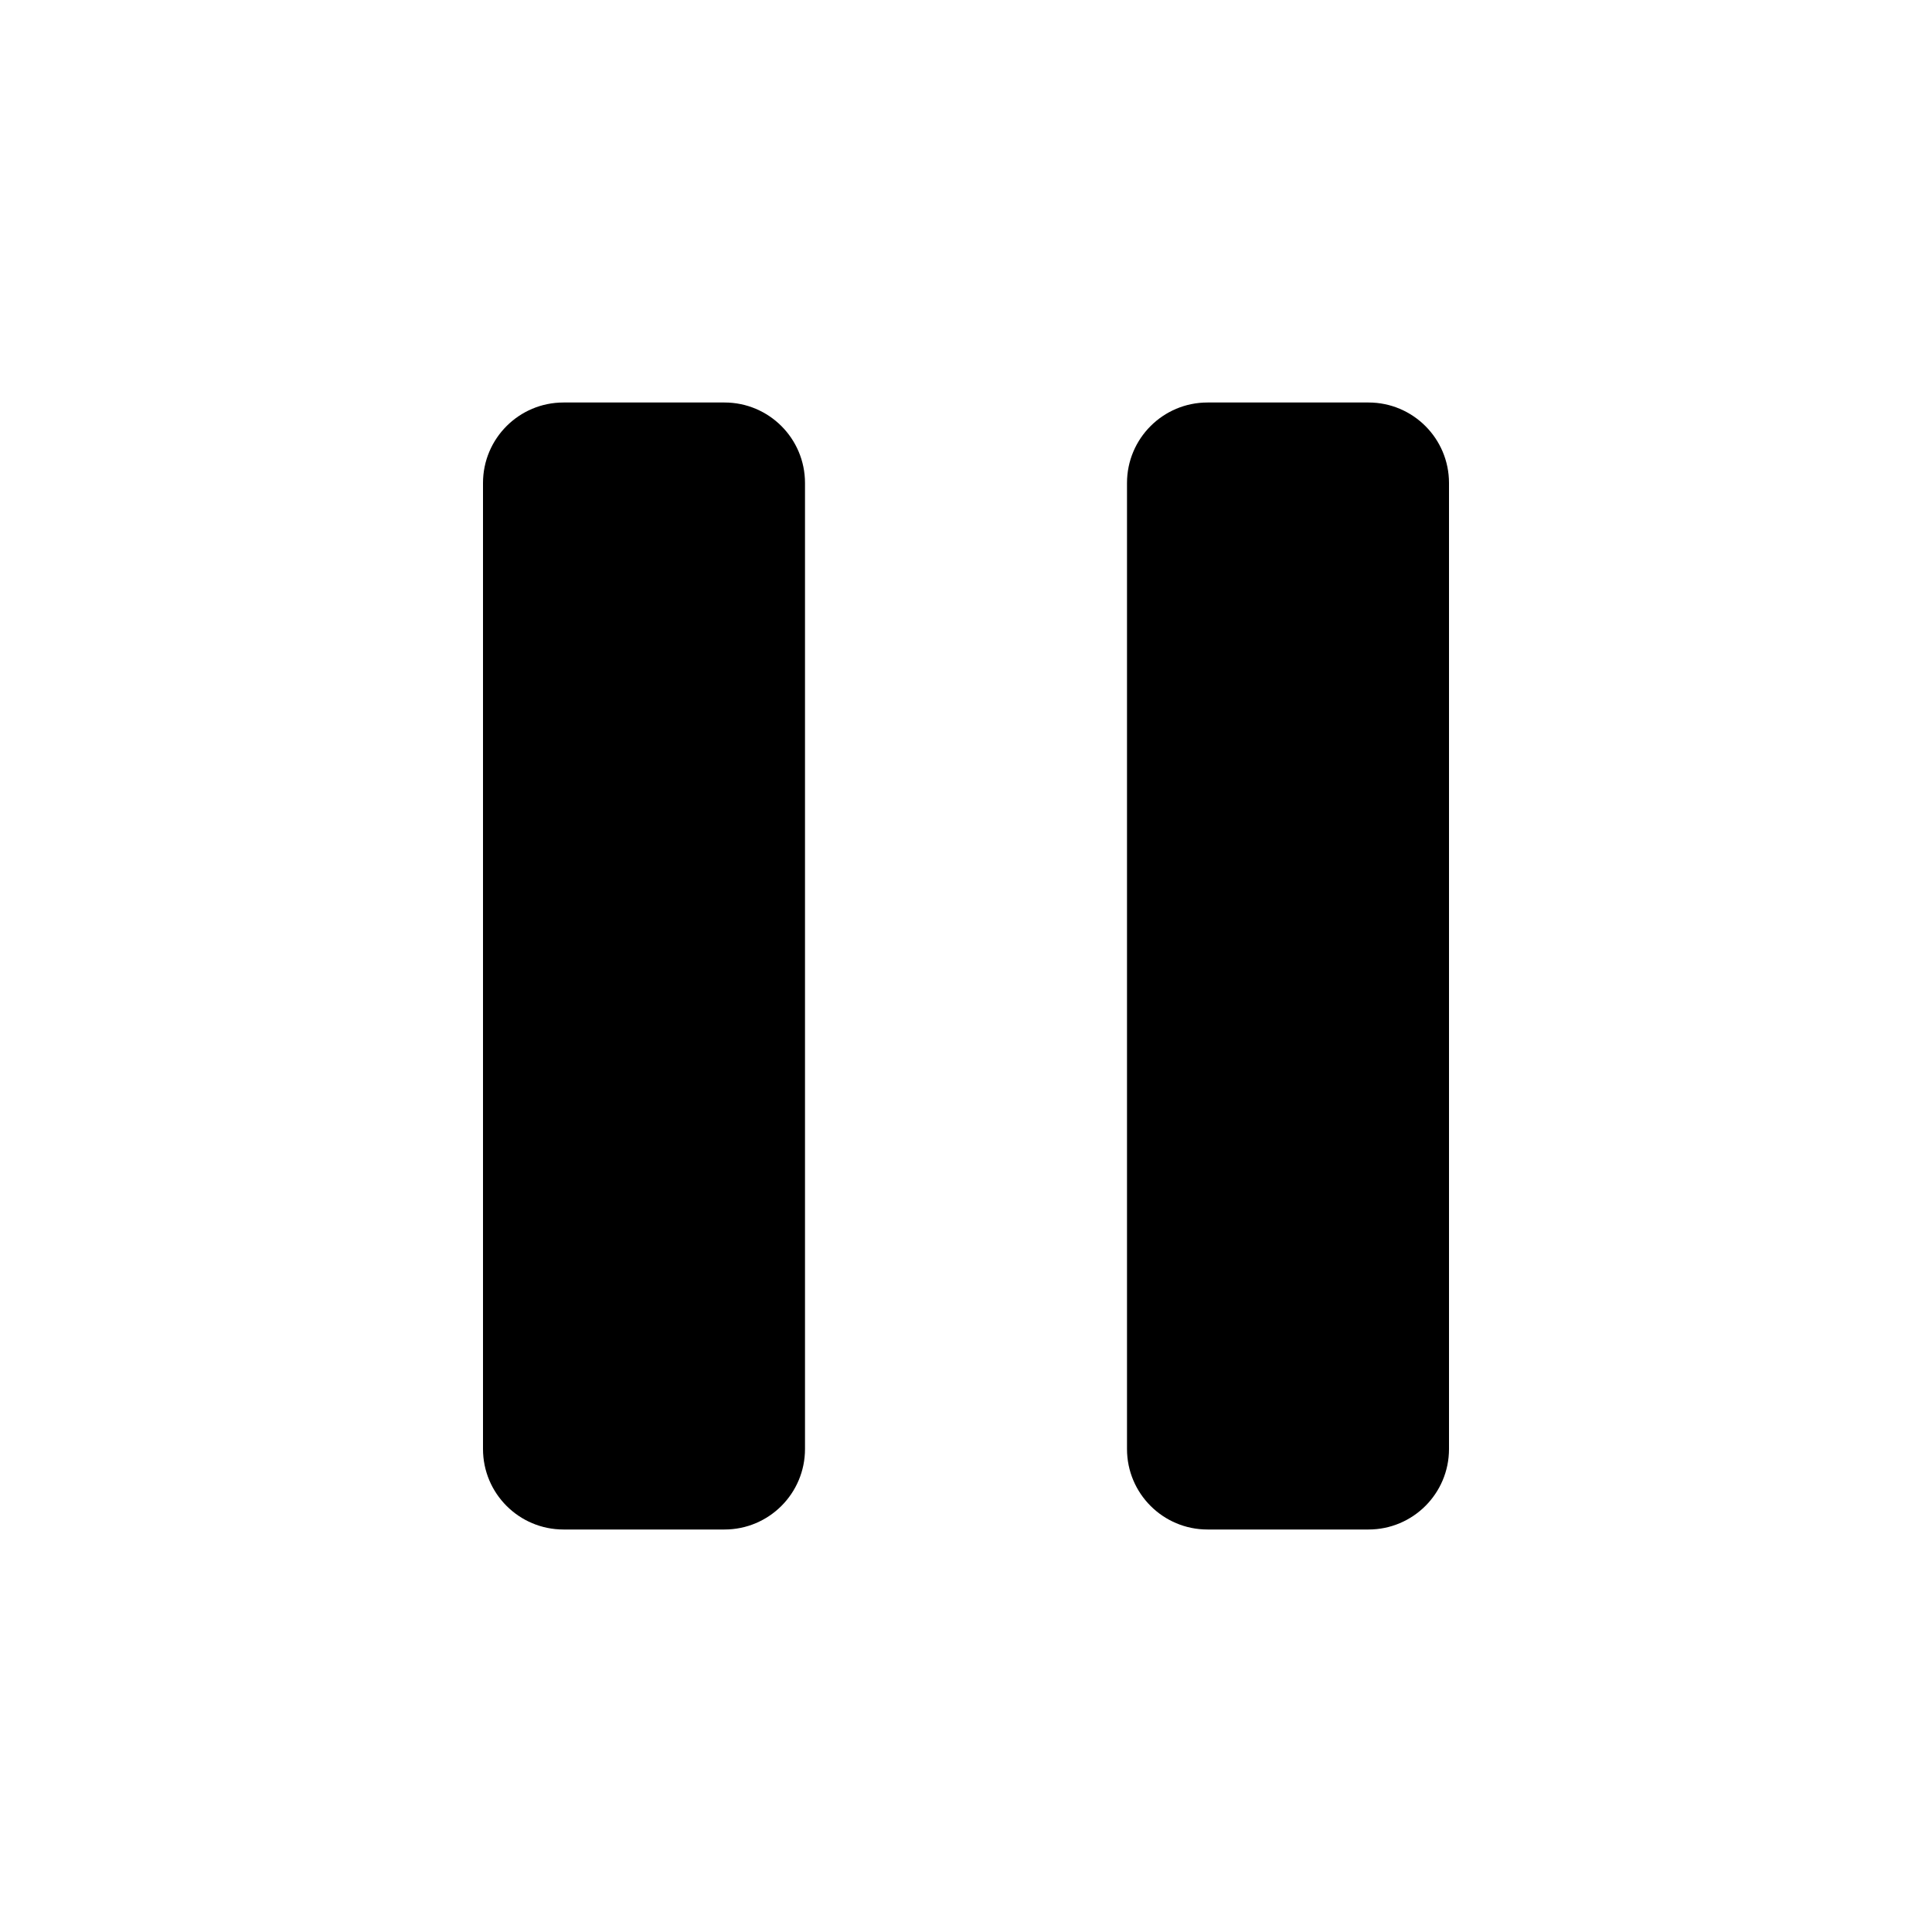
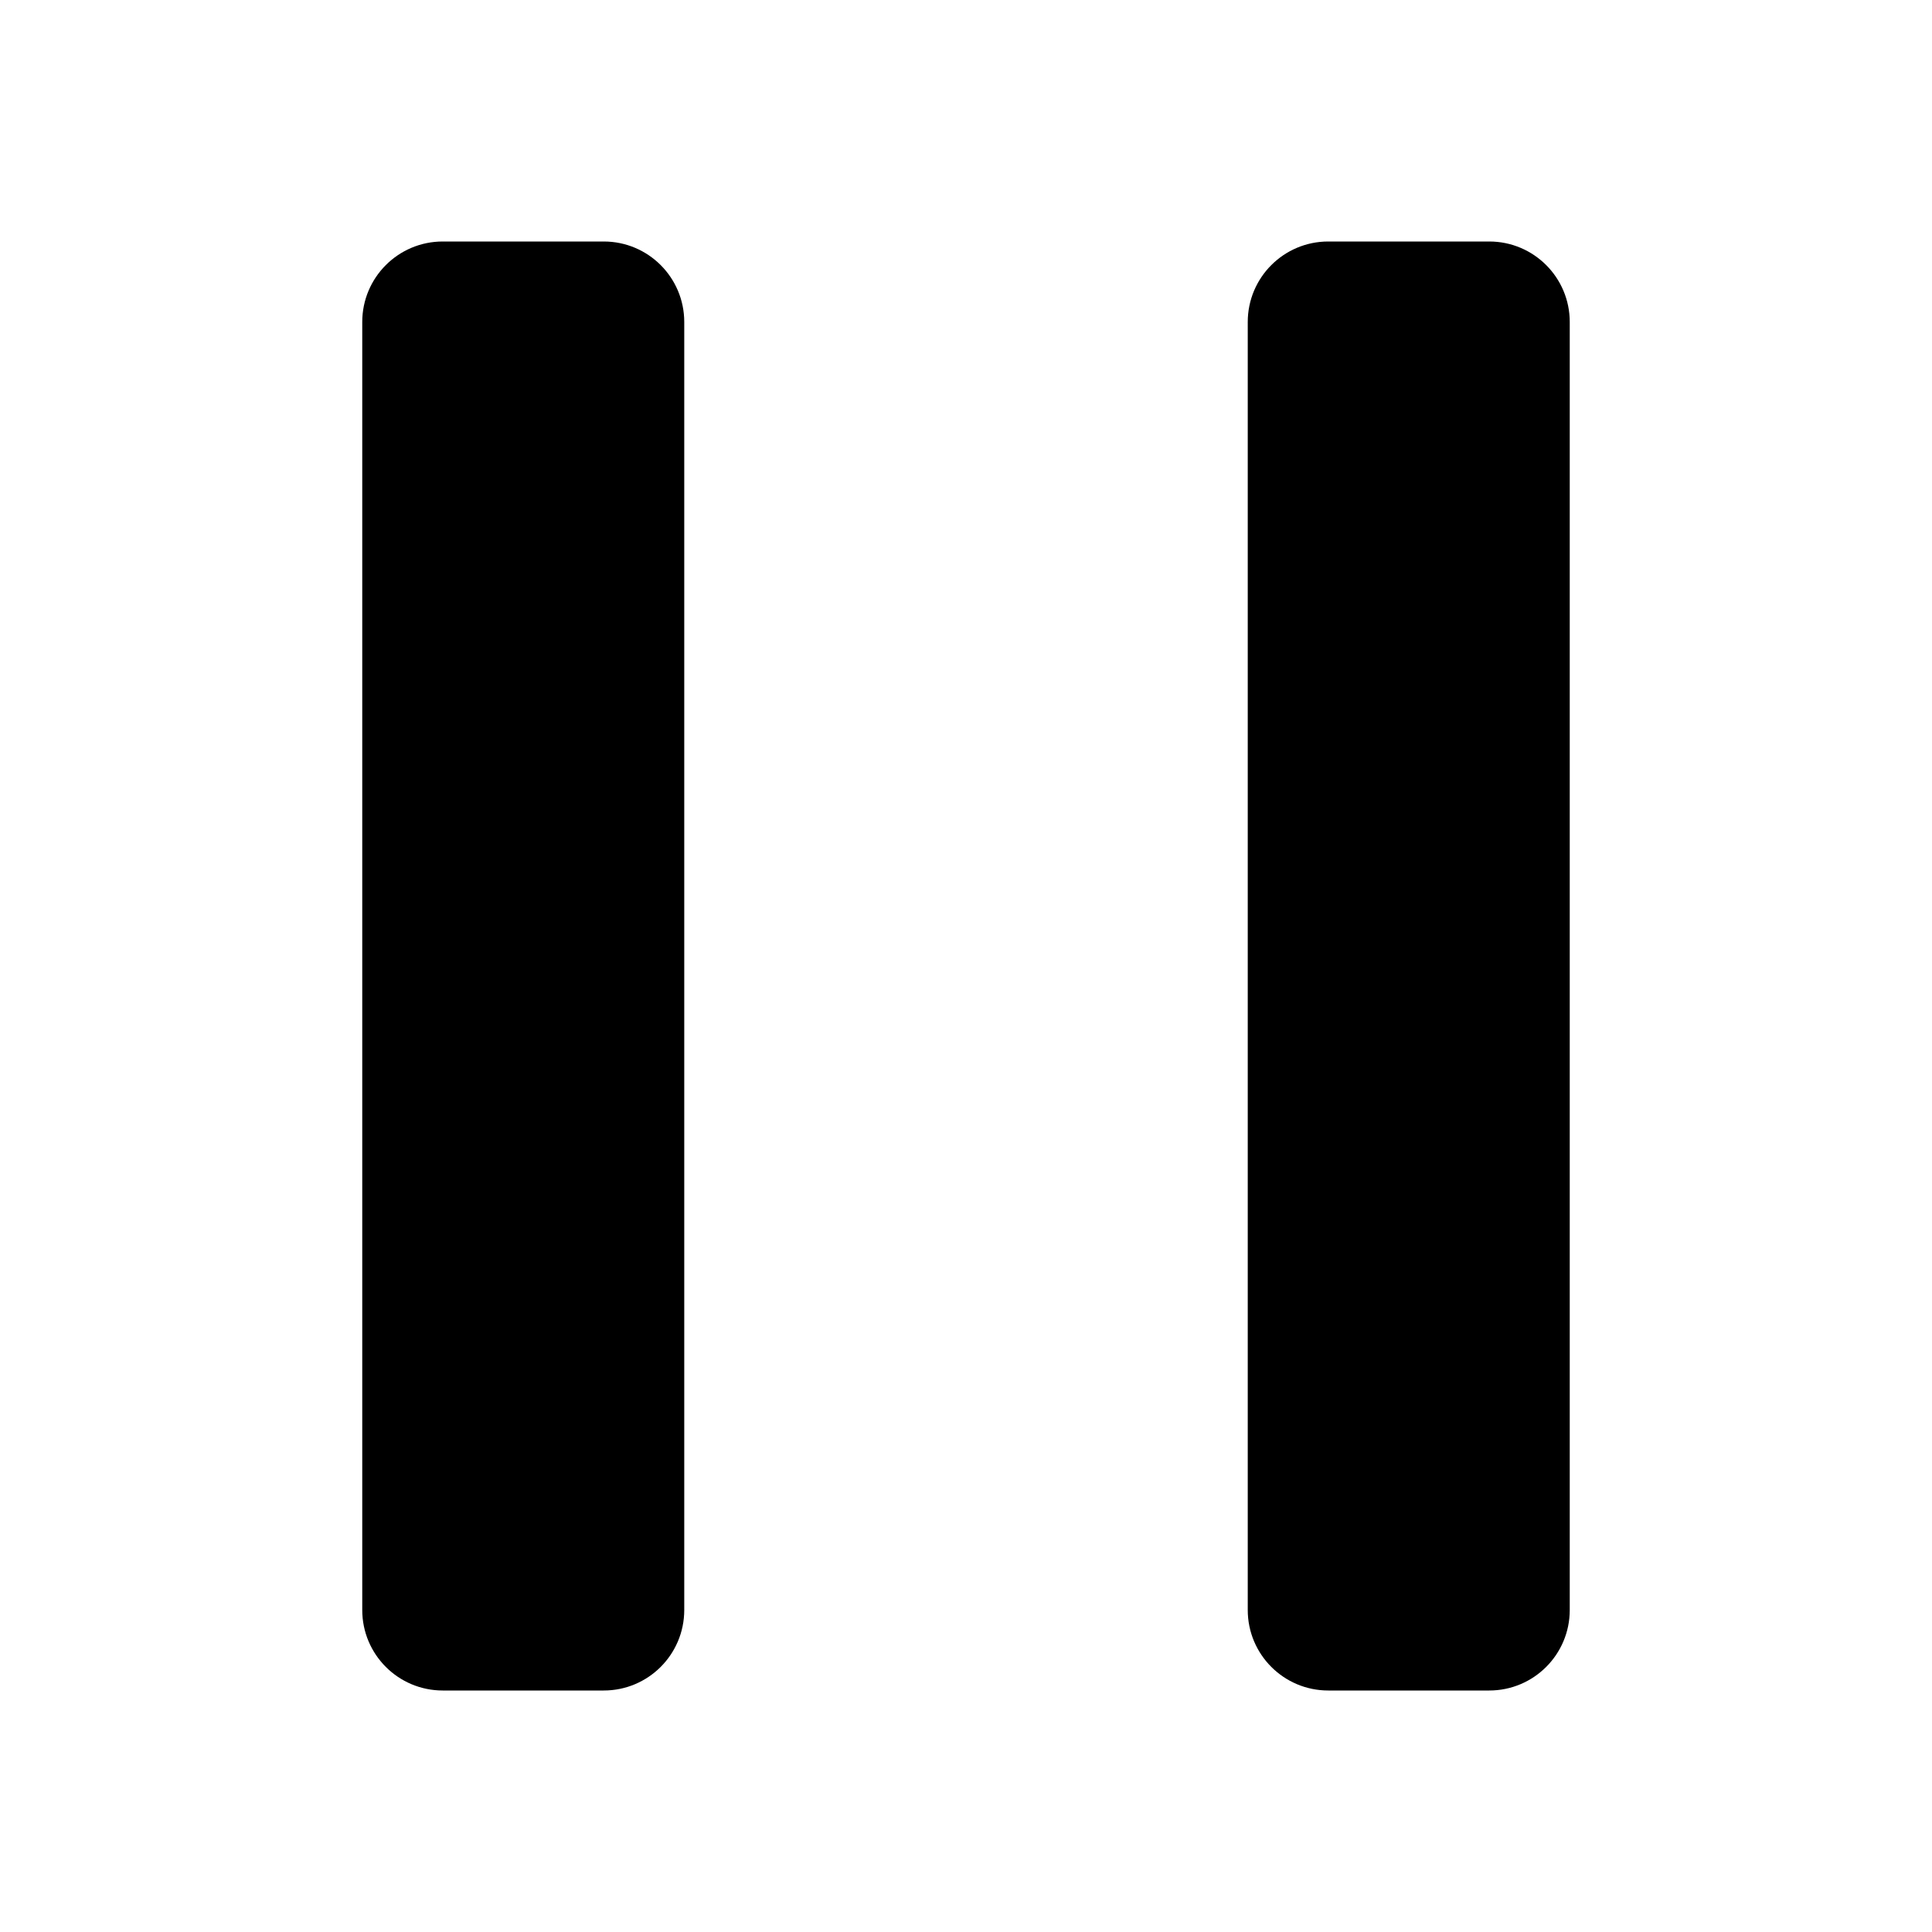
<svg xmlns="http://www.w3.org/2000/svg" width="800px" height="800px" viewBox="0 0 24 24" fill="none" version="1.1" id="svg2">
  <defs id="defs2" />
-   <rect x="6" y="5" width="4" height="14" rx="1" fill="#222222" id="rect1" style="fill:#000000;fill-opacity:1" />
-   <rect x="14" y="5" width="4" height="14" rx="1" fill="#222222" id="rect2" style="fill:#000000;fill-opacity:1" />
+   <rect x="4.5" y="3" width="4" height="18" rx="1" fill="#222222" id="rect1" style="fill:#000000;fill-opacity:1;stroke-width:2.268;stroke-dasharray:none" />
+   <rect x="15.5" y="3" width="4" height="18" rx="1" fill="#222222" id="rect2" style="fill:#000000;fill-opacity:1;stroke-width:2.268;stroke-dasharray:none" />
</svg>
